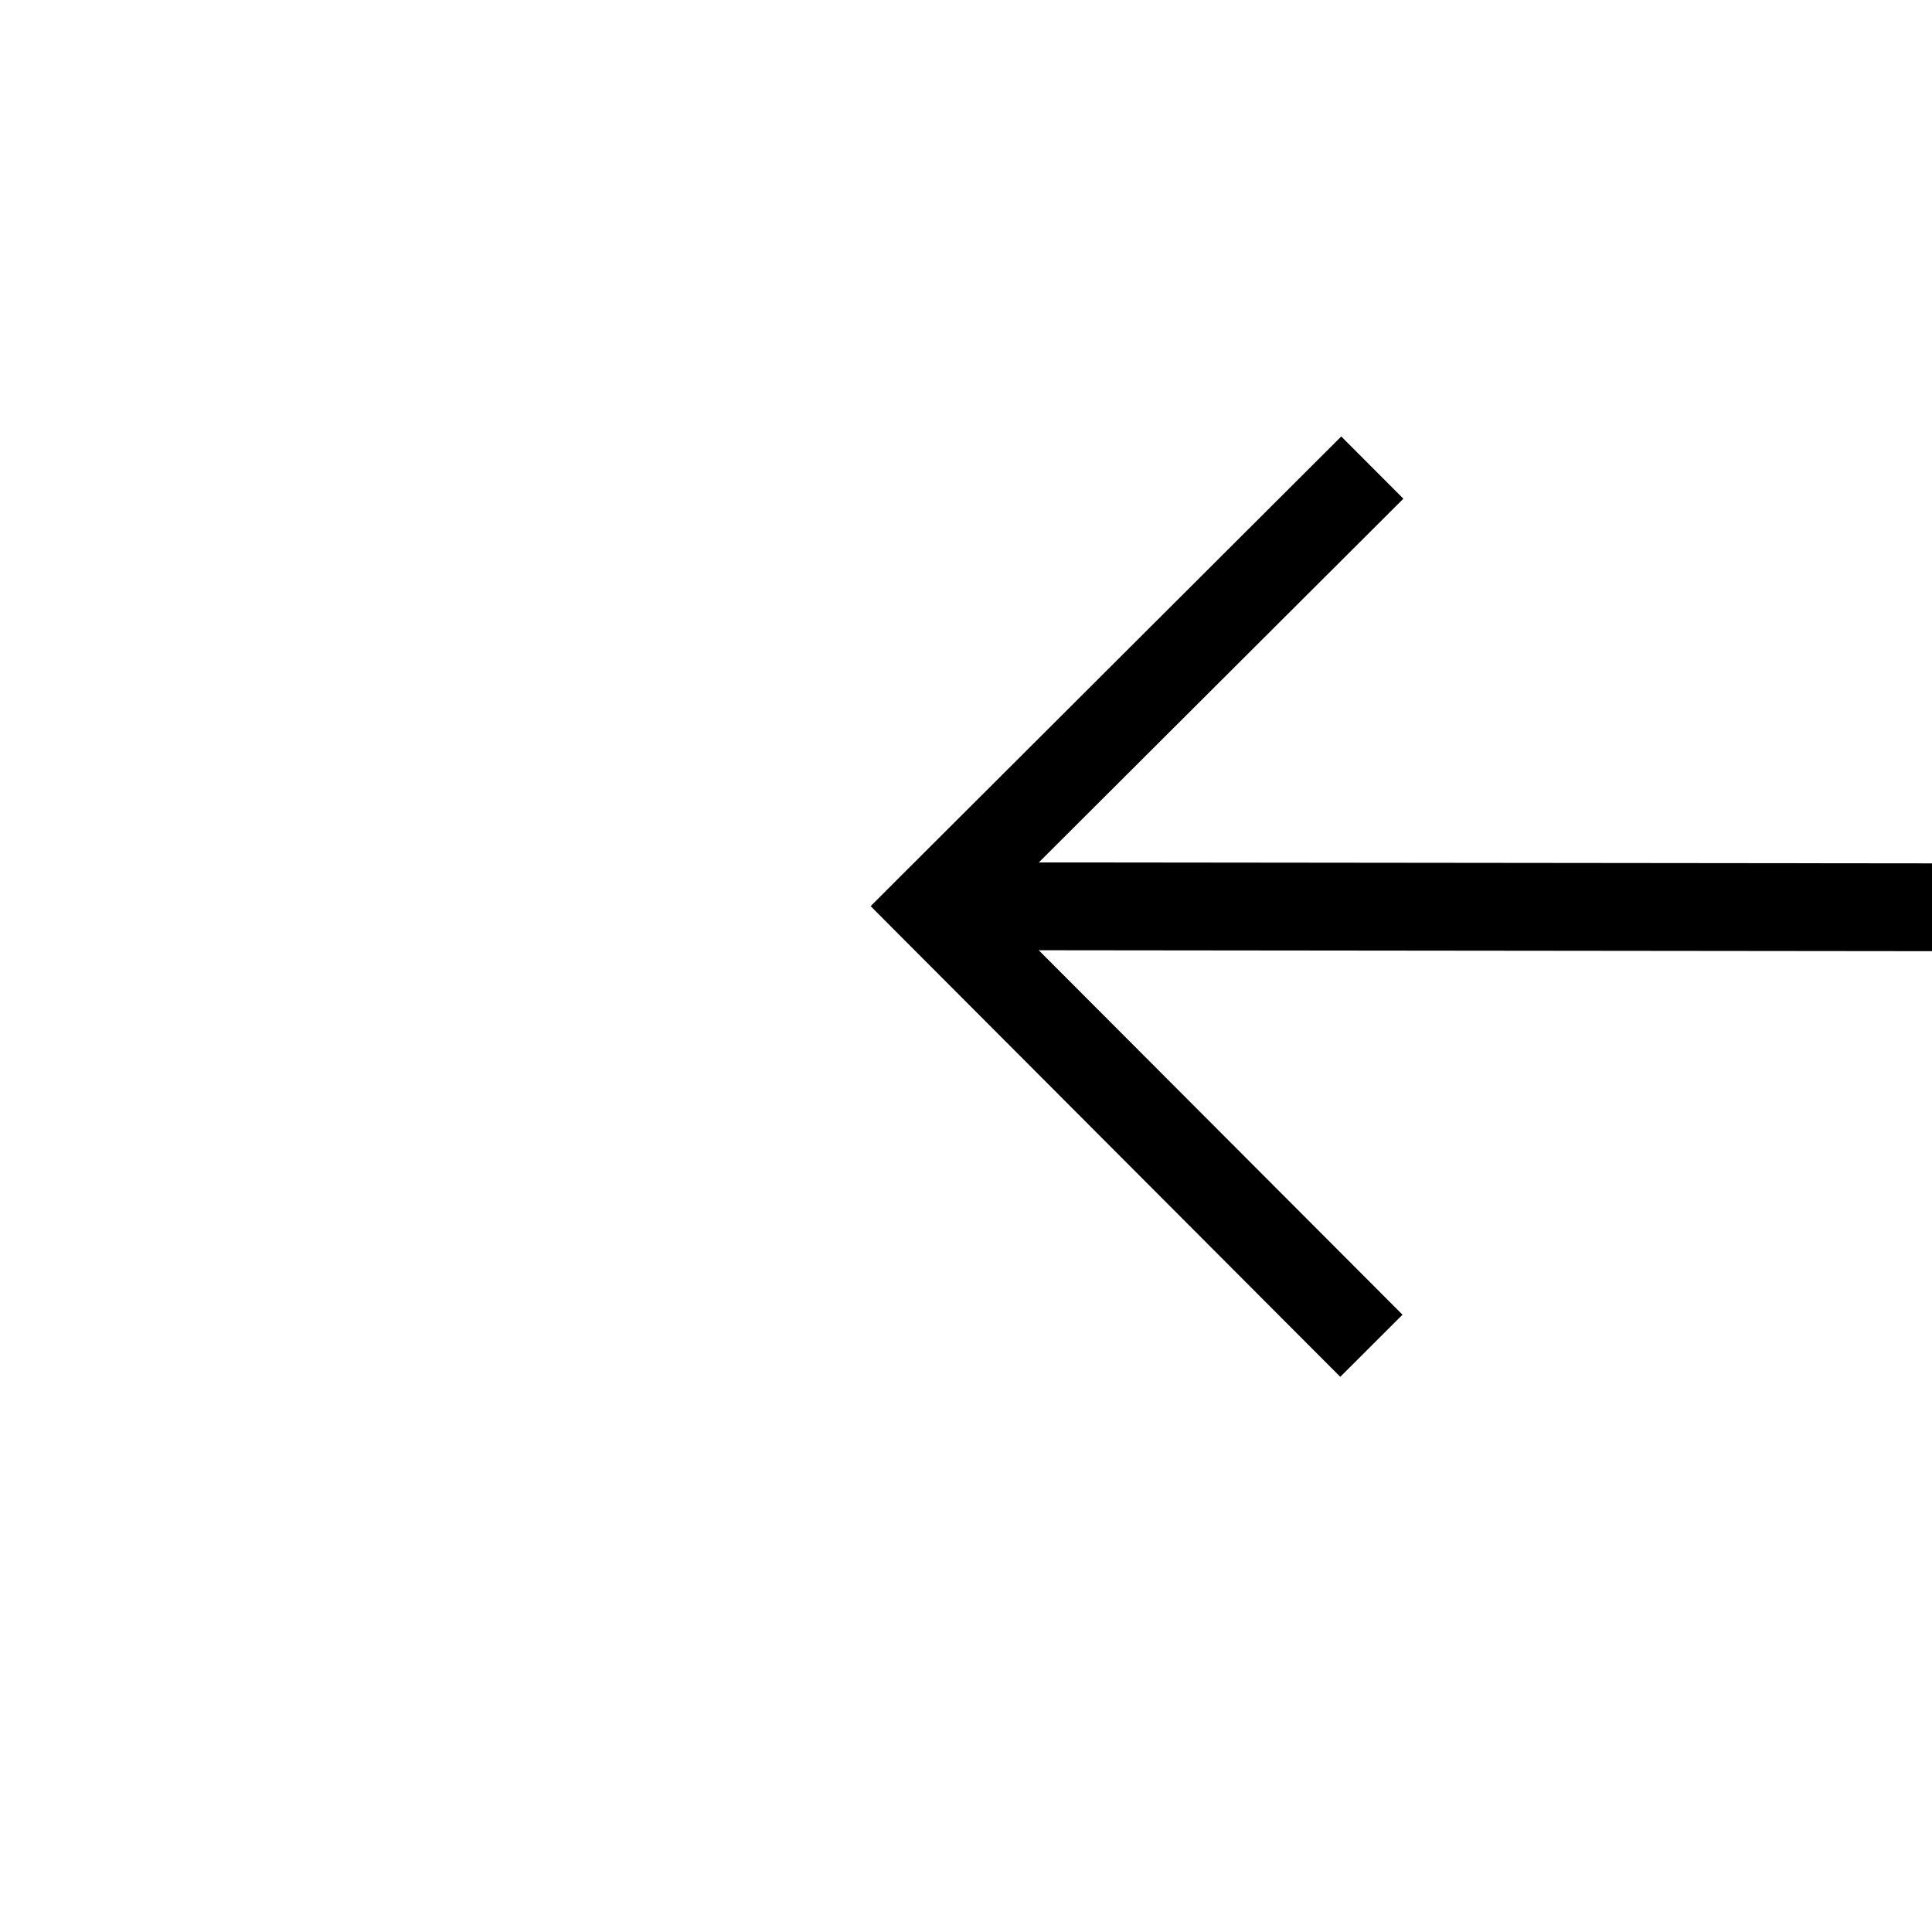
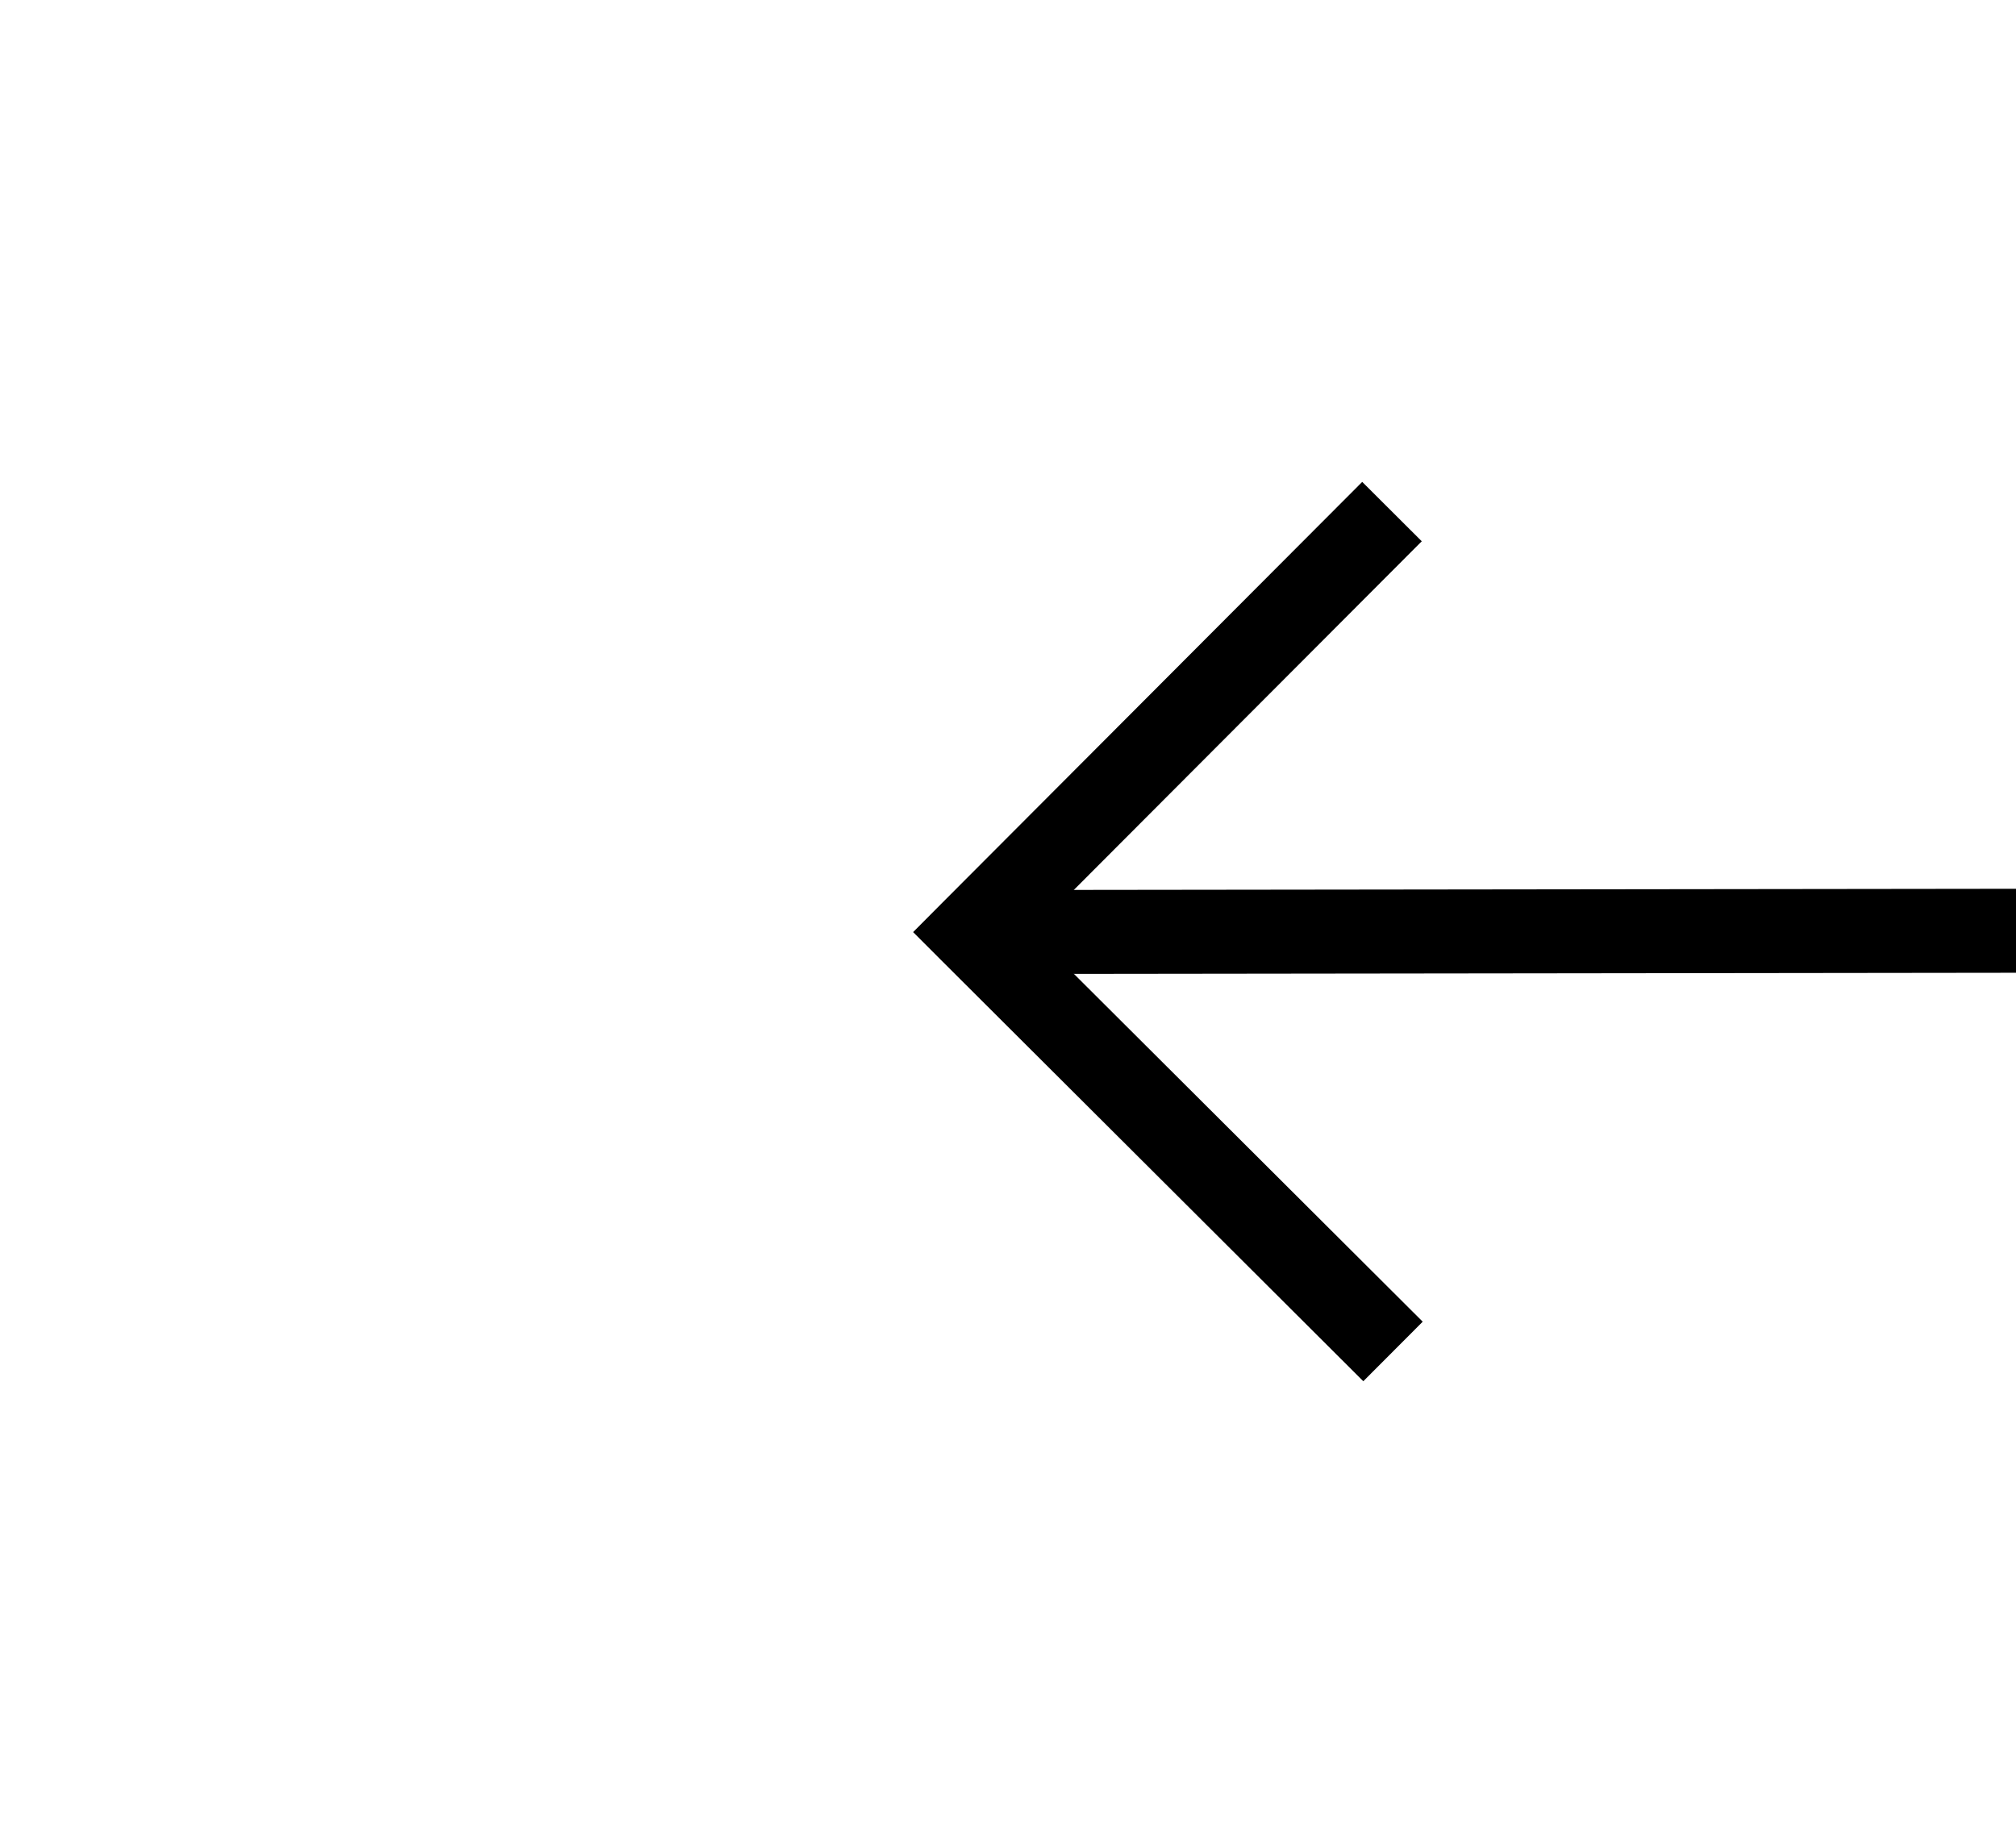
- <svg xmlns="http://www.w3.org/2000/svg" version="1.1" width="22px" height="22px" preserveAspectRatio="xMinYMid meet" viewBox="966 331  22 20">
-   <g transform="matrix(-0.1218693 0.9925462 -0.9925462 -0.1218693 1434.525 -587.1601 )">
-     <path d="M 1071.946 222.854  L 1076.593 227.5  L 1071.946 232.146  L 1072.654 232.854  L 1077.654 227.854  L 1078.007 227.5  L 1077.654 227.146  L 1072.654 222.146  L 1071.946 222.854  Z " fill-rule="nonzero" fill="#000000" stroke="none" transform="matrix(0.1208213 0.9926743 -0.9926743 0.1208213 1072.043 -755.4358 )" />
-     <path d="M 847 227.5  L 1077 227.5  " stroke-width="1" stroke="#000000" fill="none" transform="matrix(0.1208213 0.9926743 -0.9926743 0.1208213 1072.043 -755.4358 )" />
+ <svg xmlns="http://www.w3.org/2000/svg" version="1.1" width="24px" height="22px" preserveAspectRatio="xMinYMid meet" viewBox="682 333  24 20">
+   <g transform="matrix(-0.5299193 0.8480481 -0.8480481 -0.5299193 1352.644 -63.78307 )">
+     <path d="M 751.946 224.854  L 756.593 229.5  L 751.946 234.146  L 752.654 234.854  L 757.654 229.854  L 758.007 229.5  L 757.654 229.146  L 752.654 224.146  L 751.946 224.854  Z " fill-rule="nonzero" fill="#000000" stroke="none" transform="matrix(0.5309472 0.8474049 -0.8474049 0.5309472 486.6993 -420.2856 )" />
+     <path d="M 488 229.5  L 757 229.5  " stroke-width="1" stroke="#000000" fill="none" transform="matrix(0.5309472 0.8474049 -0.8474049 0.5309472 486.6993 -420.2856 )" />
  </g>
</svg>
